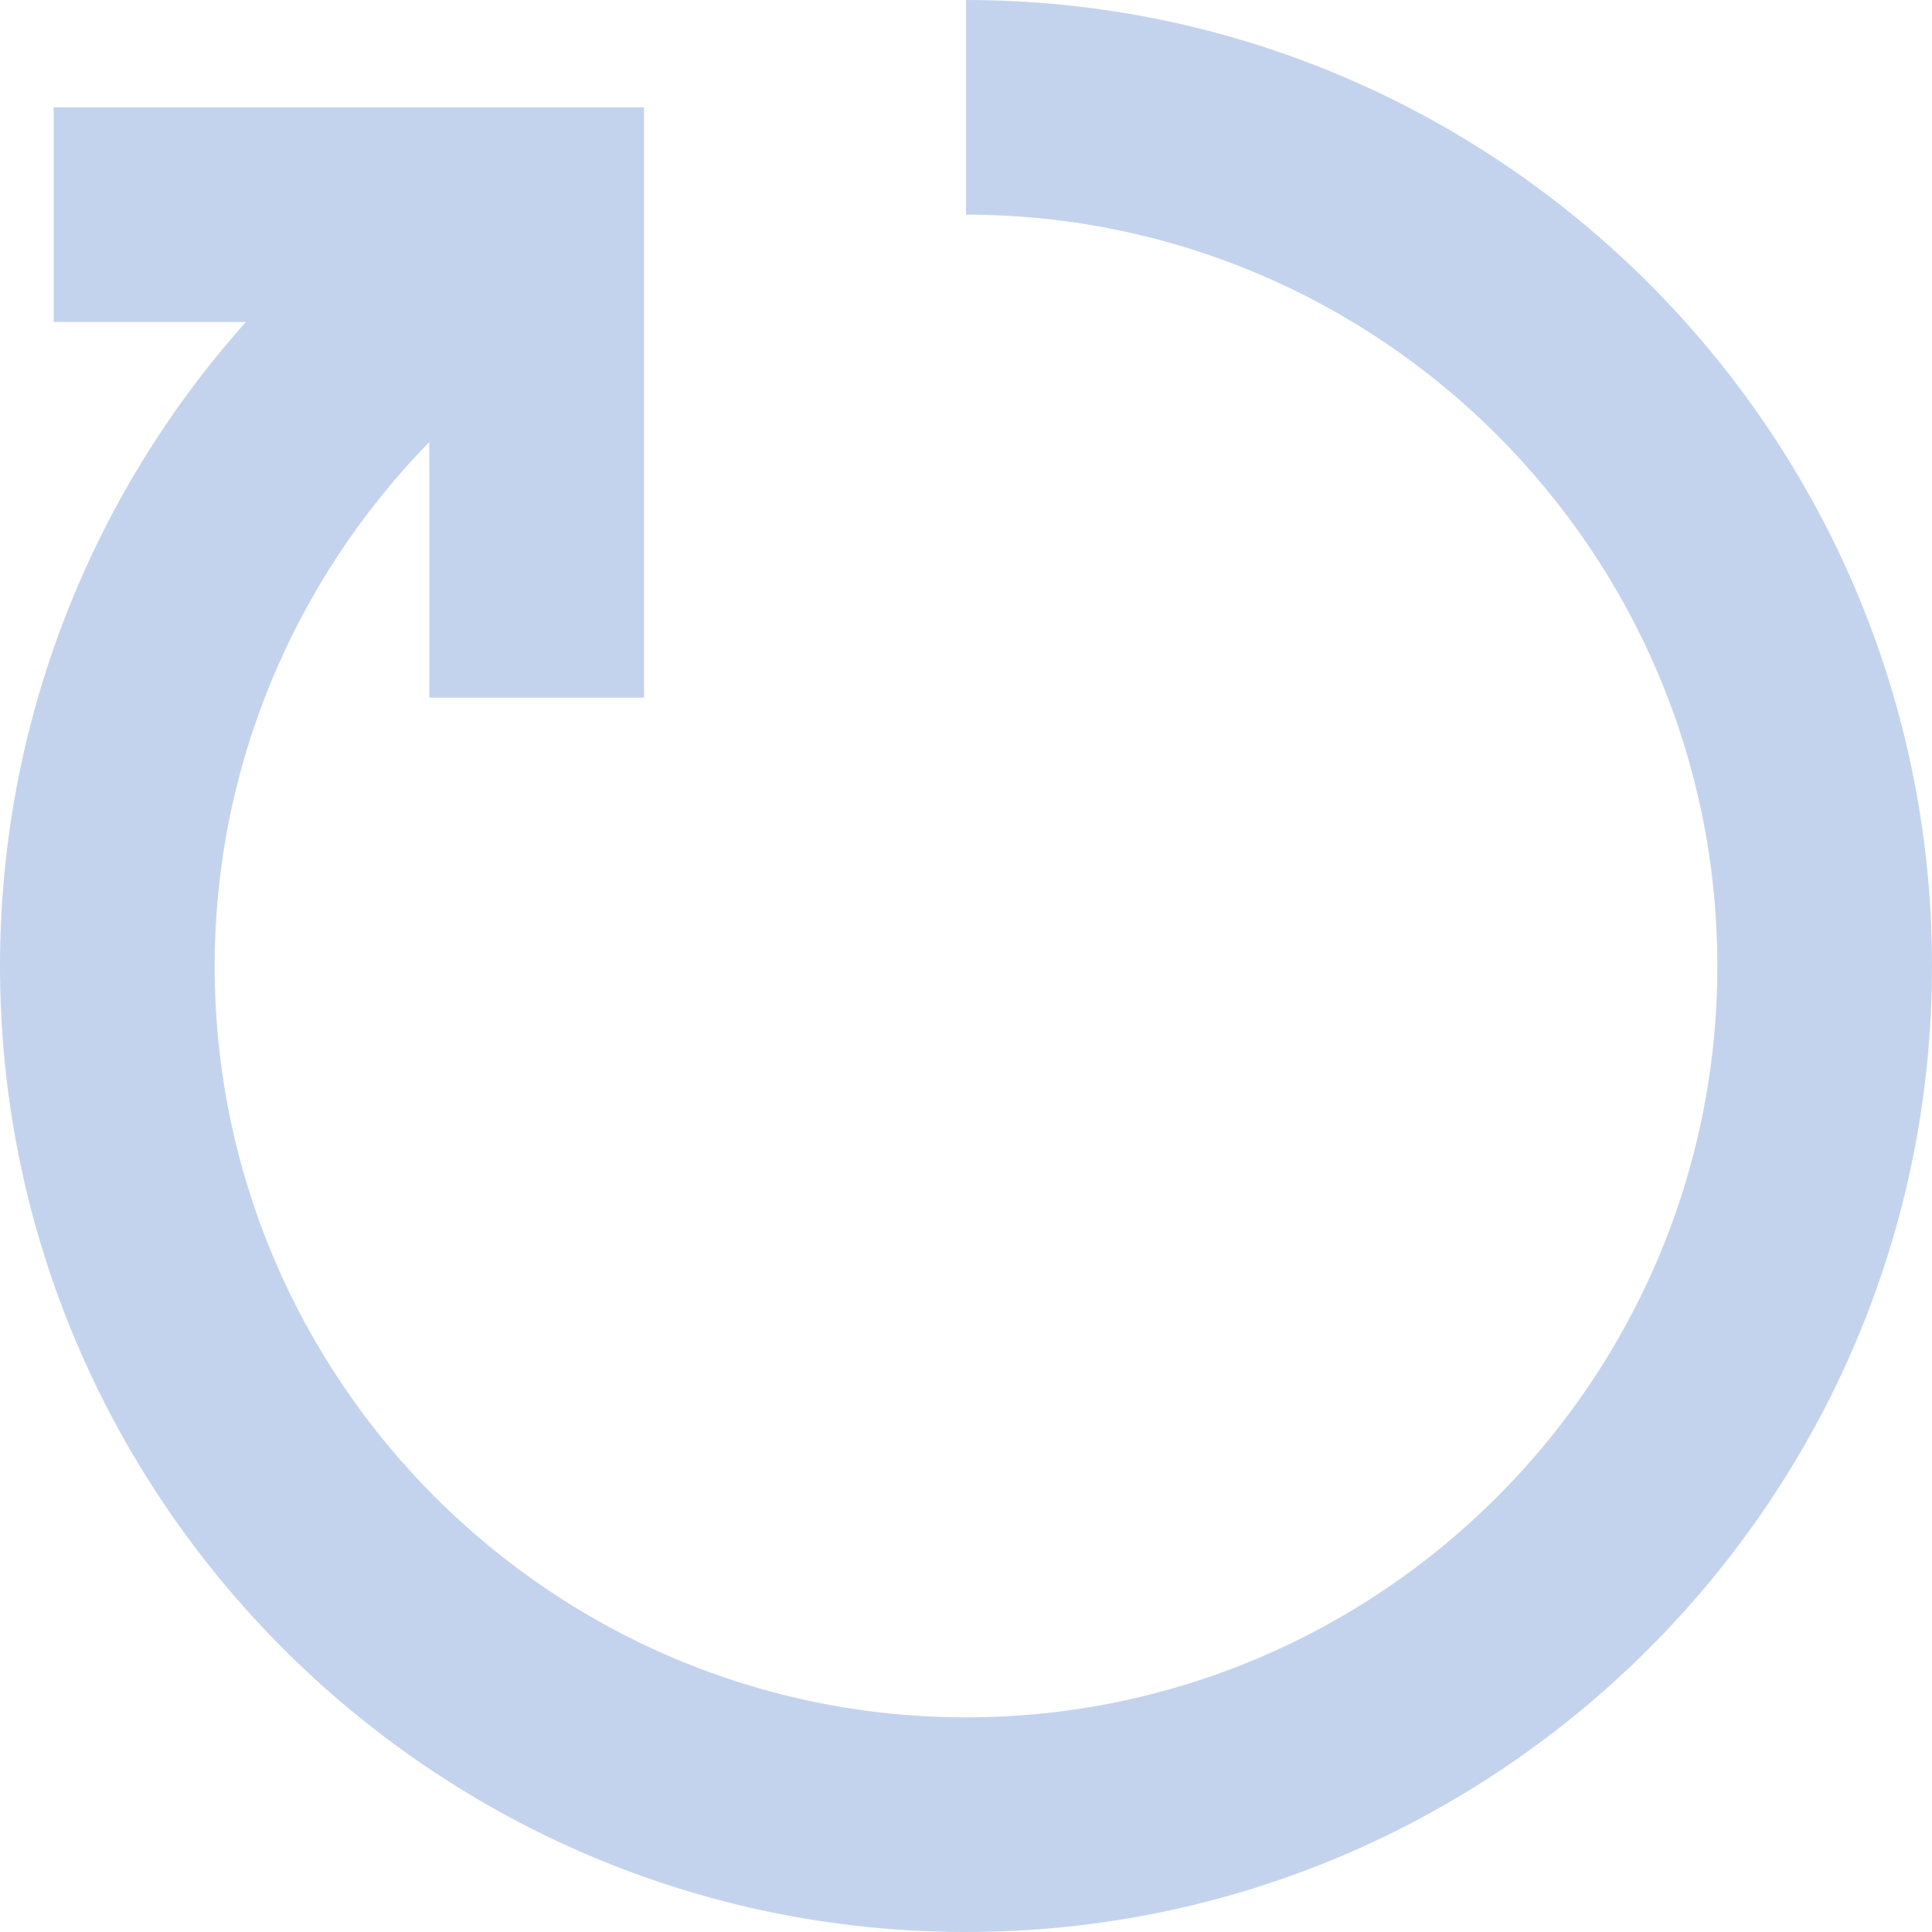
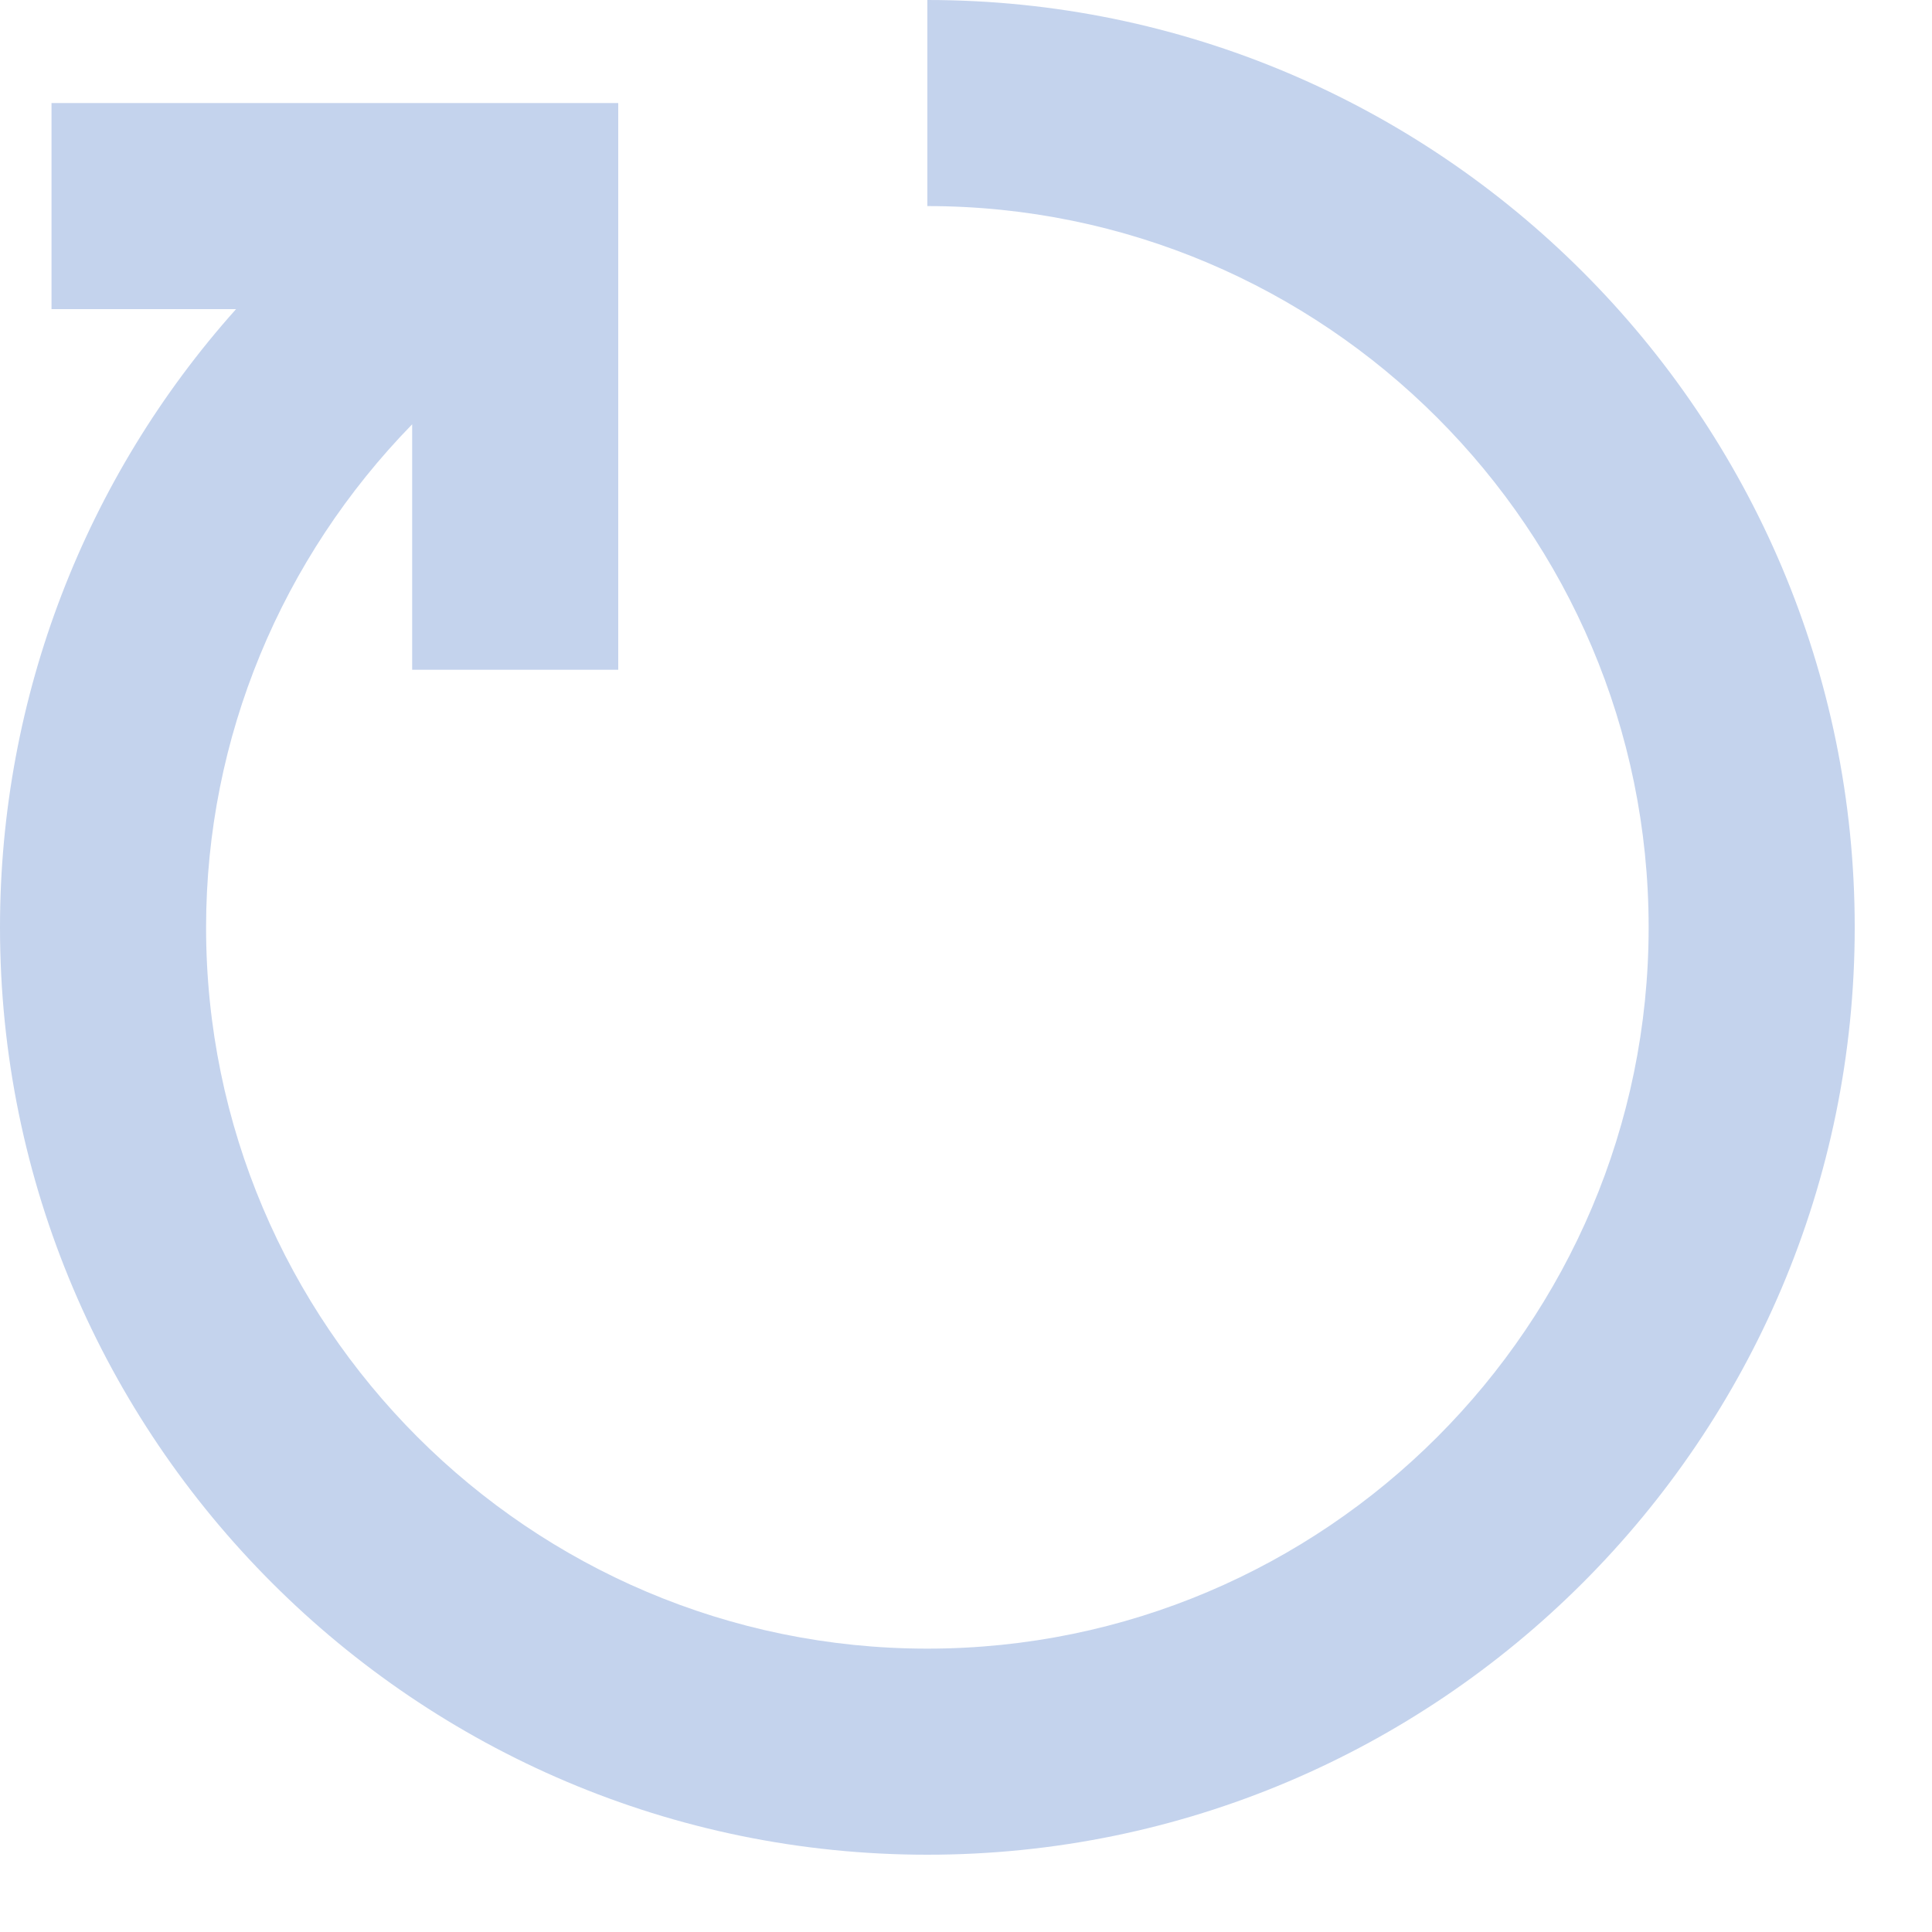
- <svg xmlns="http://www.w3.org/2000/svg" fill="#C4D3ED" width="800px" height="800px" viewBox="0 0 1920 1920">
+ <svg xmlns="http://www.w3.org/2000/svg" fill="#C4D3ED" width="800px" height="800px" viewBox="0 0 2000 2000">
  <path d="M960 0v213.333c411.627 0 746.667 334.934 746.667 746.667S1371.627 1706.667 960 1706.667 213.333 1371.733 213.333 960c0-197.013 78.4-382.507 213.334-520.747v254.08H640V106.667H53.333V320h191.04C88.64 494.08 0 720.96 0 960c0 529.28 430.613 960 960 960s960-430.72 960-960S1489.387 0 960 0" fill-rule="evenodd" />
</svg>
